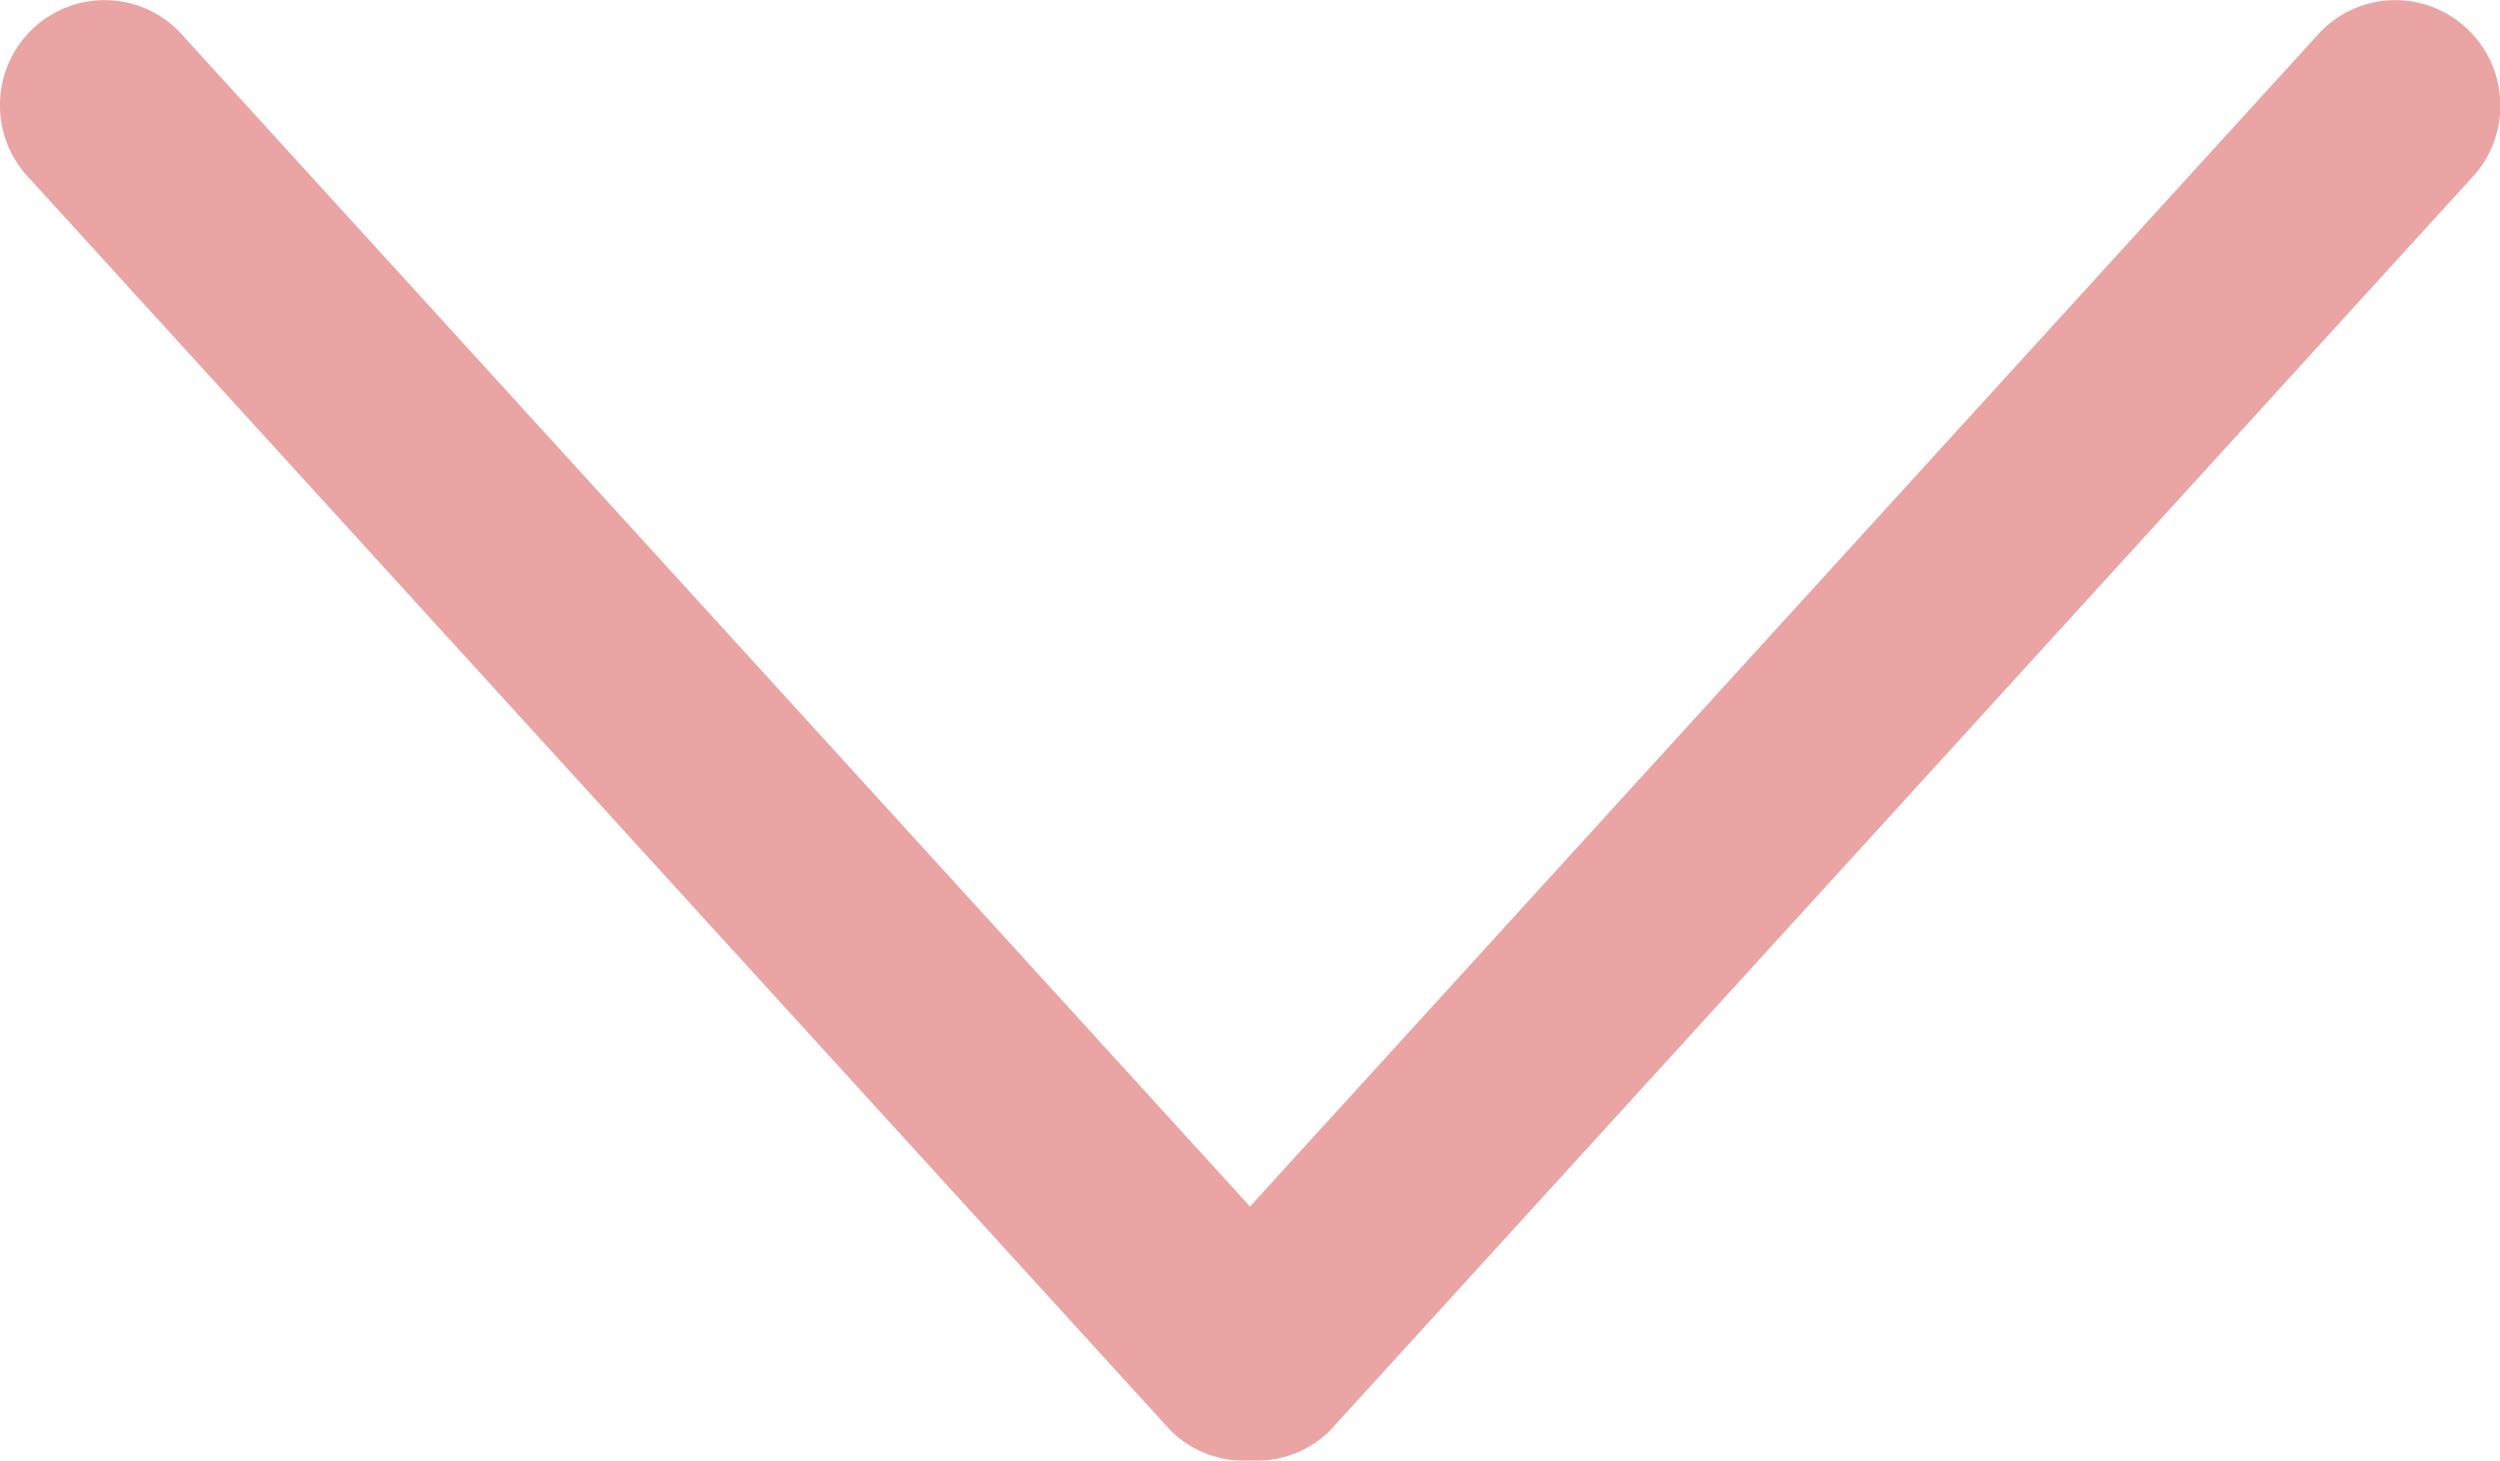
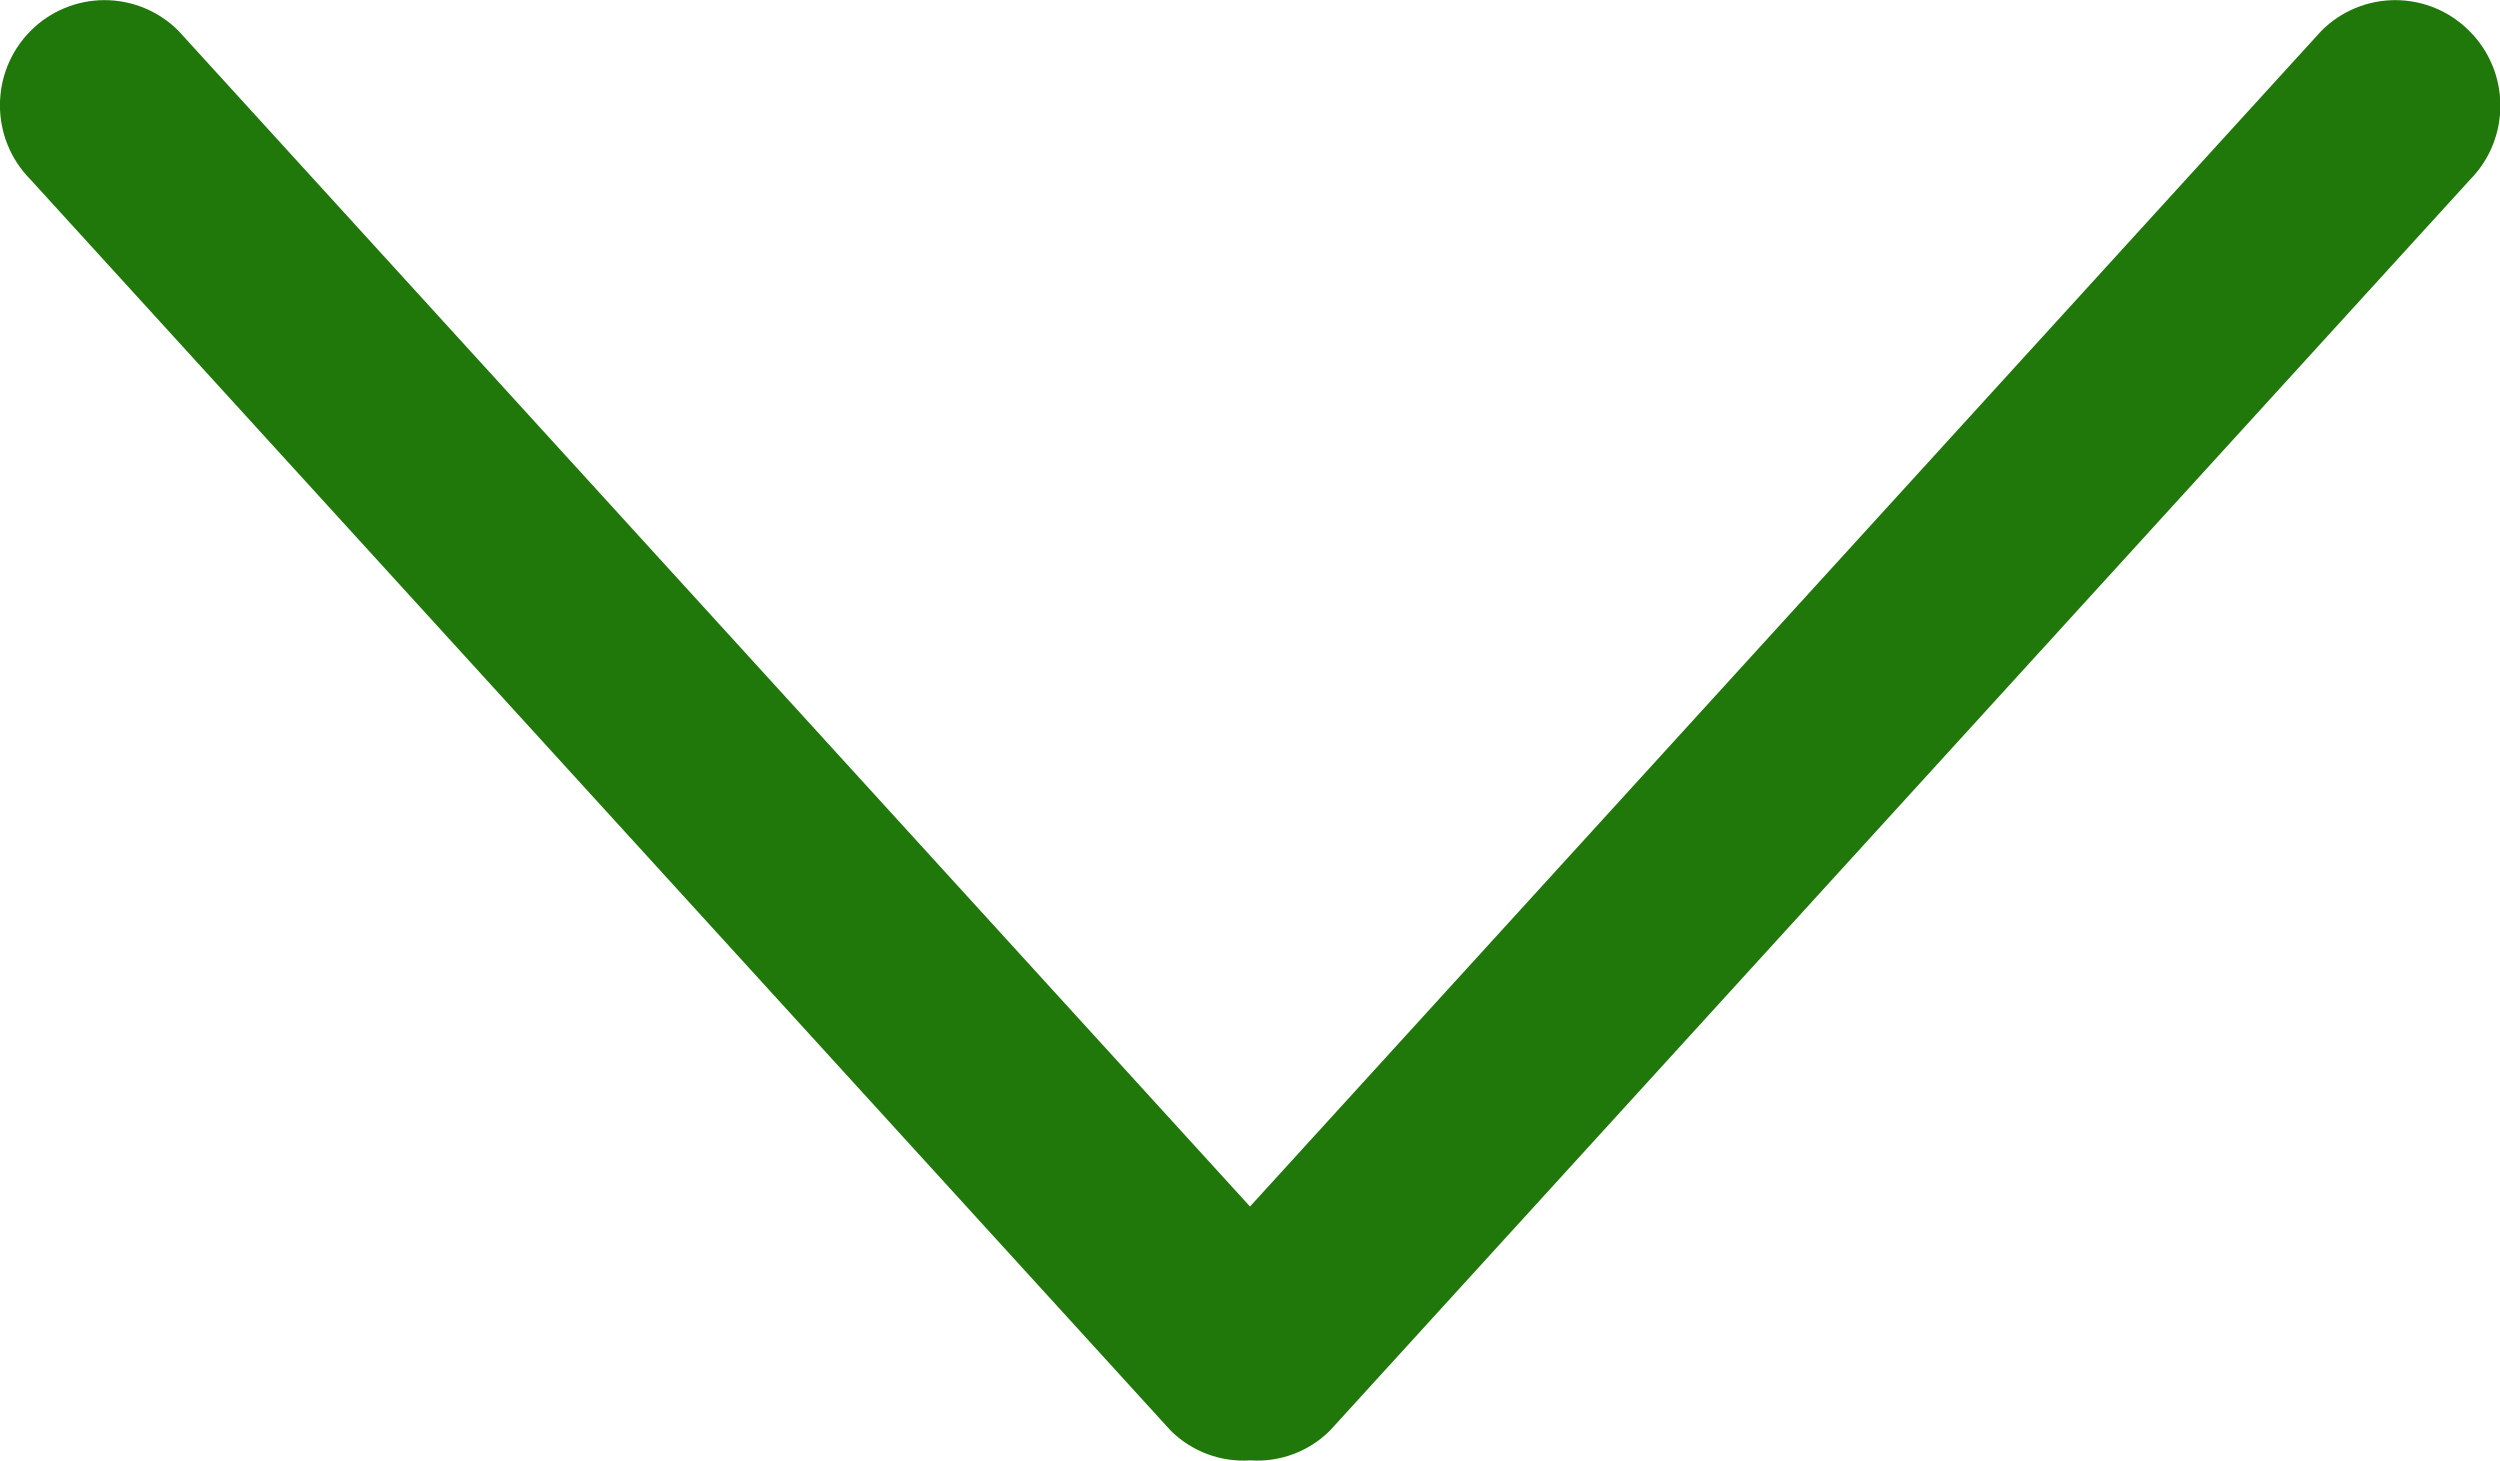
<svg xmlns="http://www.w3.org/2000/svg" width="15.698" height="9.17" viewBox="0 0 15.698 9.17">
  <g id="down-arrow" transform="translate(0 -127.244)">
    <g id="_x31_0_34_" transform="translate(0 127.244)">
      <g id="Group_20" data-name="Group 20">
-         <path id="Path_24" data-name="Path 24" d="M15.505,127.438a.655.655,0,0,0-.929,0l-6.727,7.382-6.728-7.382a.655.655,0,0,0-.929,0,.663.663,0,0,0,0,.934l7.159,7.855a.648.648,0,0,0,.5.187.647.647,0,0,0,.5-.187l7.16-7.856A.662.662,0,0,0,15.505,127.438Z" transform="translate(0 -127.244)" fill="#eaa4a4" />
+         <path id="Path_24" data-name="Path 24" d="M15.505,127.438a.655.655,0,0,0-.929,0l-6.727,7.382-6.728-7.382a.655.655,0,0,0-.929,0,.663.663,0,0,0,0,.934l7.159,7.855a.648.648,0,0,0,.5.187.647.647,0,0,0,.5-.187l7.16-7.856A.662.662,0,0,0,15.505,127.438Z" transform="translate(0 -127.244)" fill="#20770a" />
      </g>
    </g>
  </g>
</svg>
